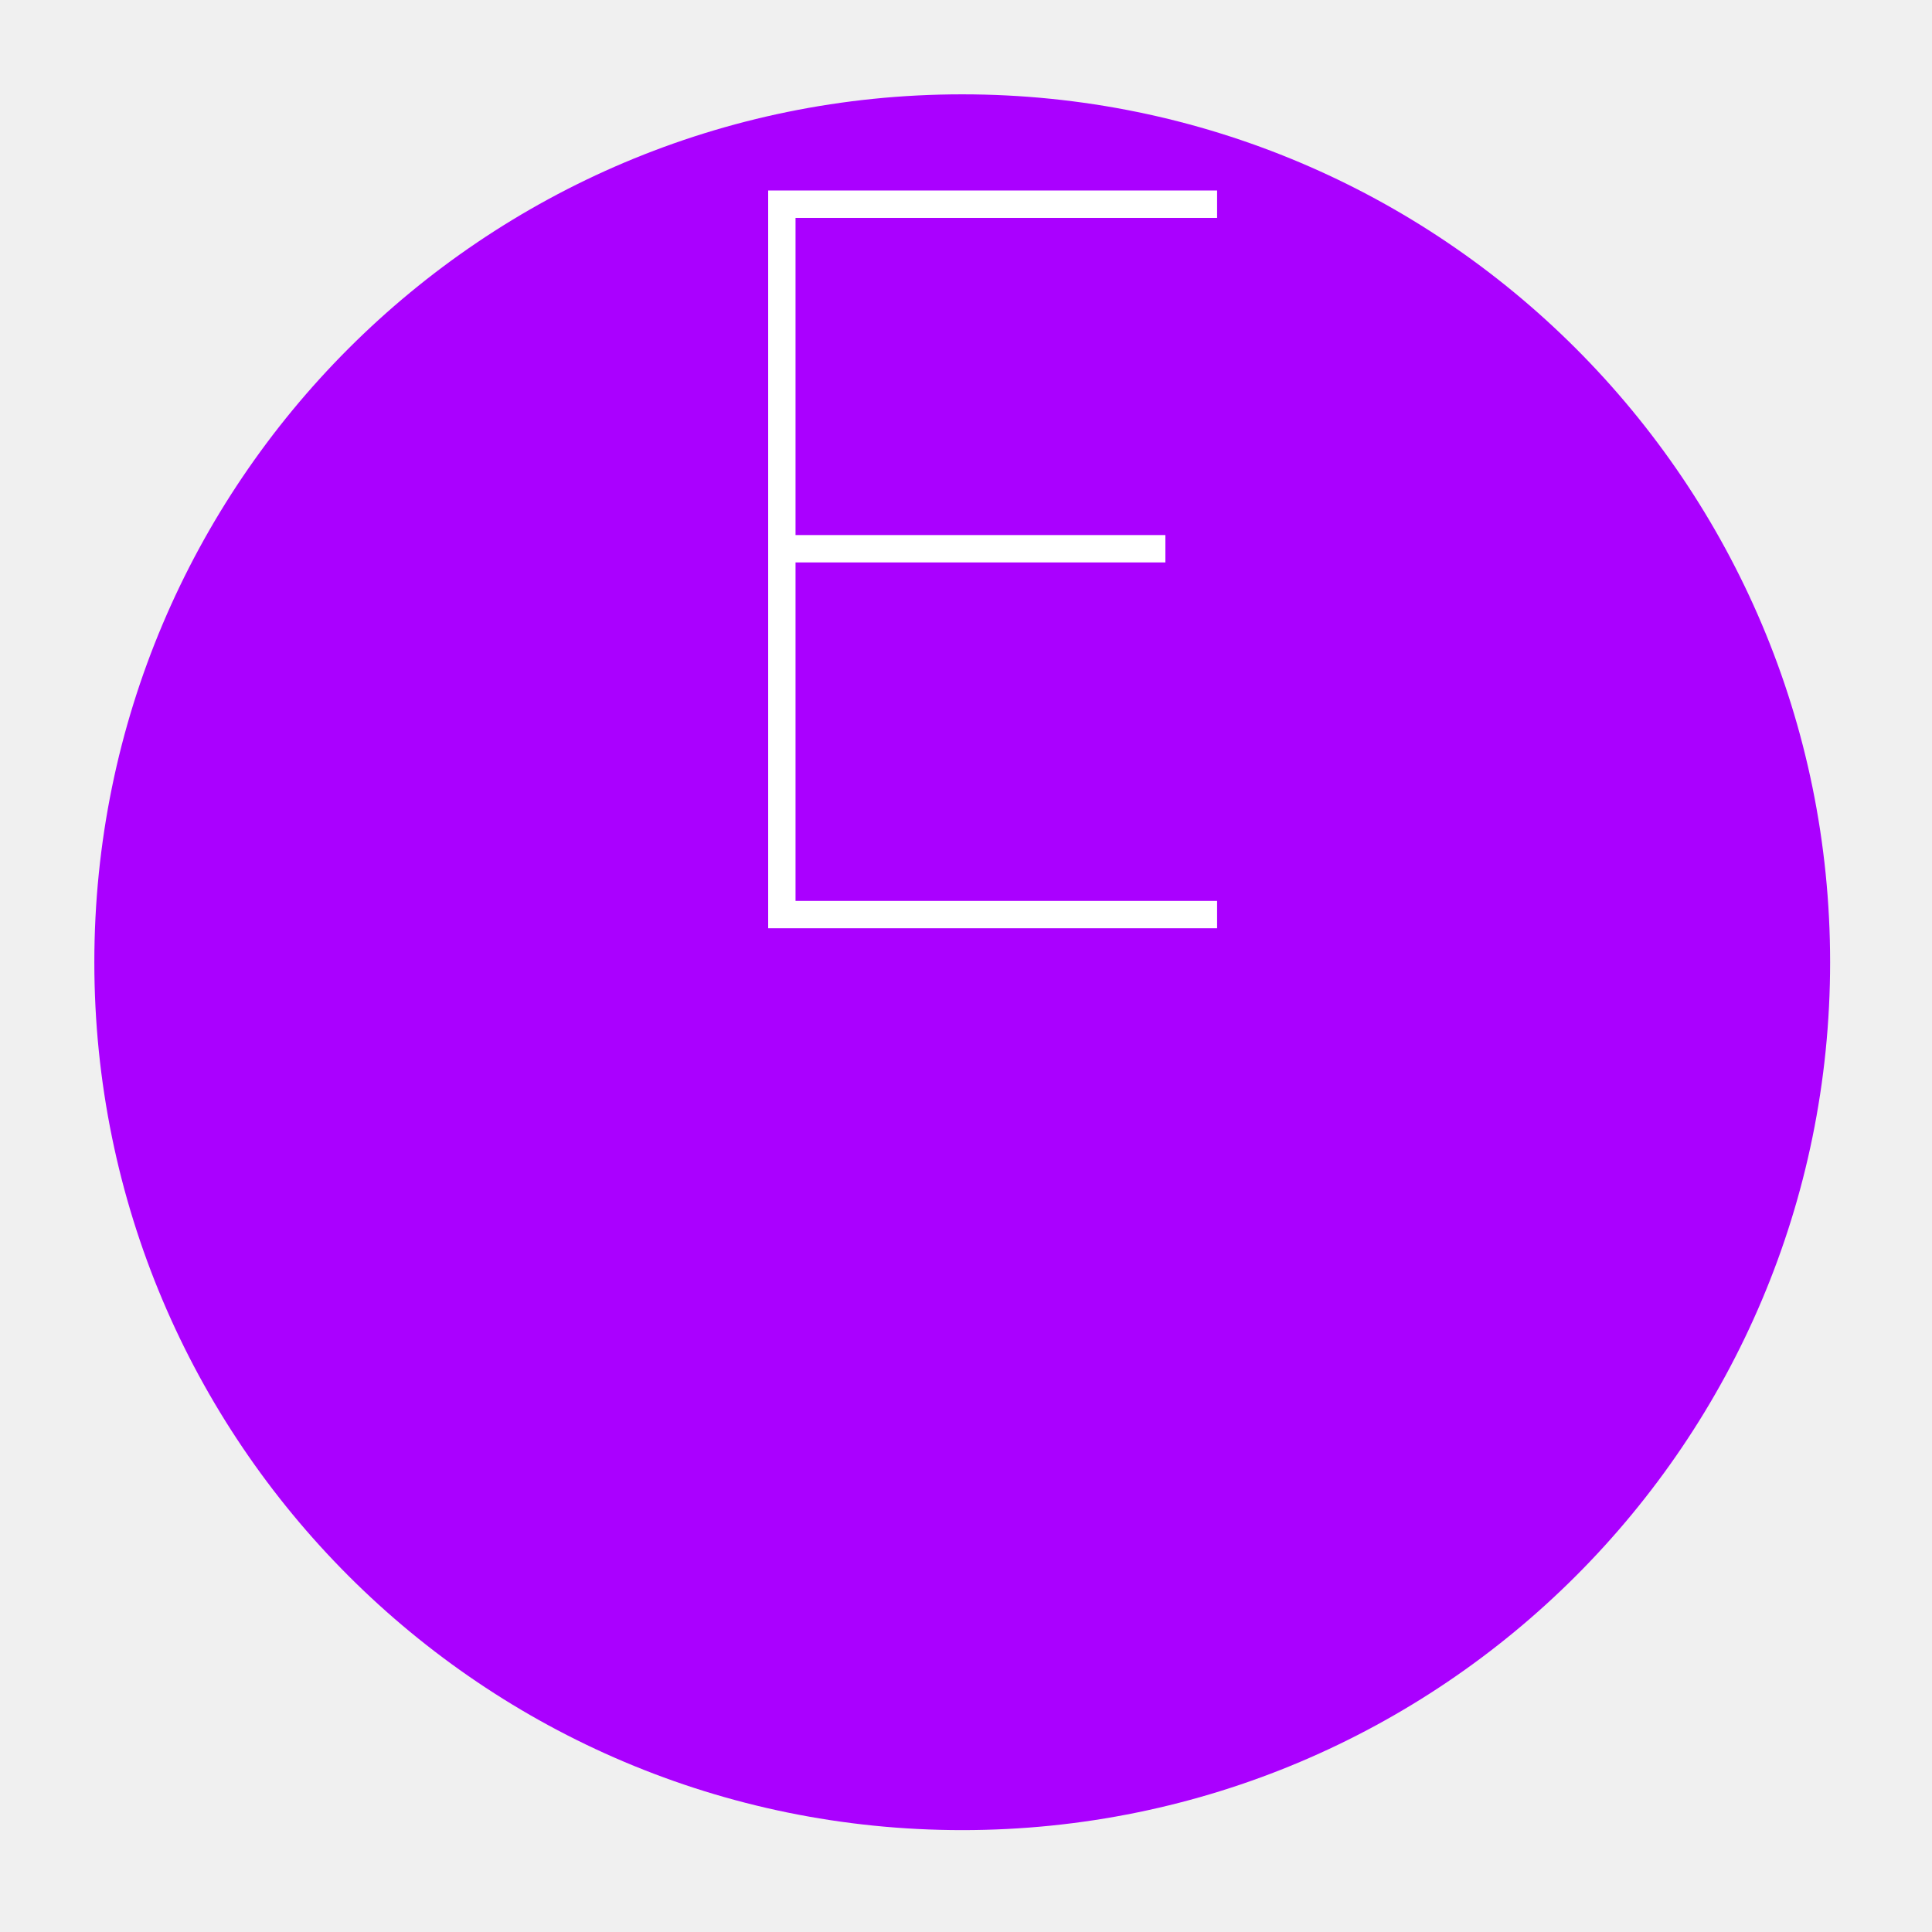
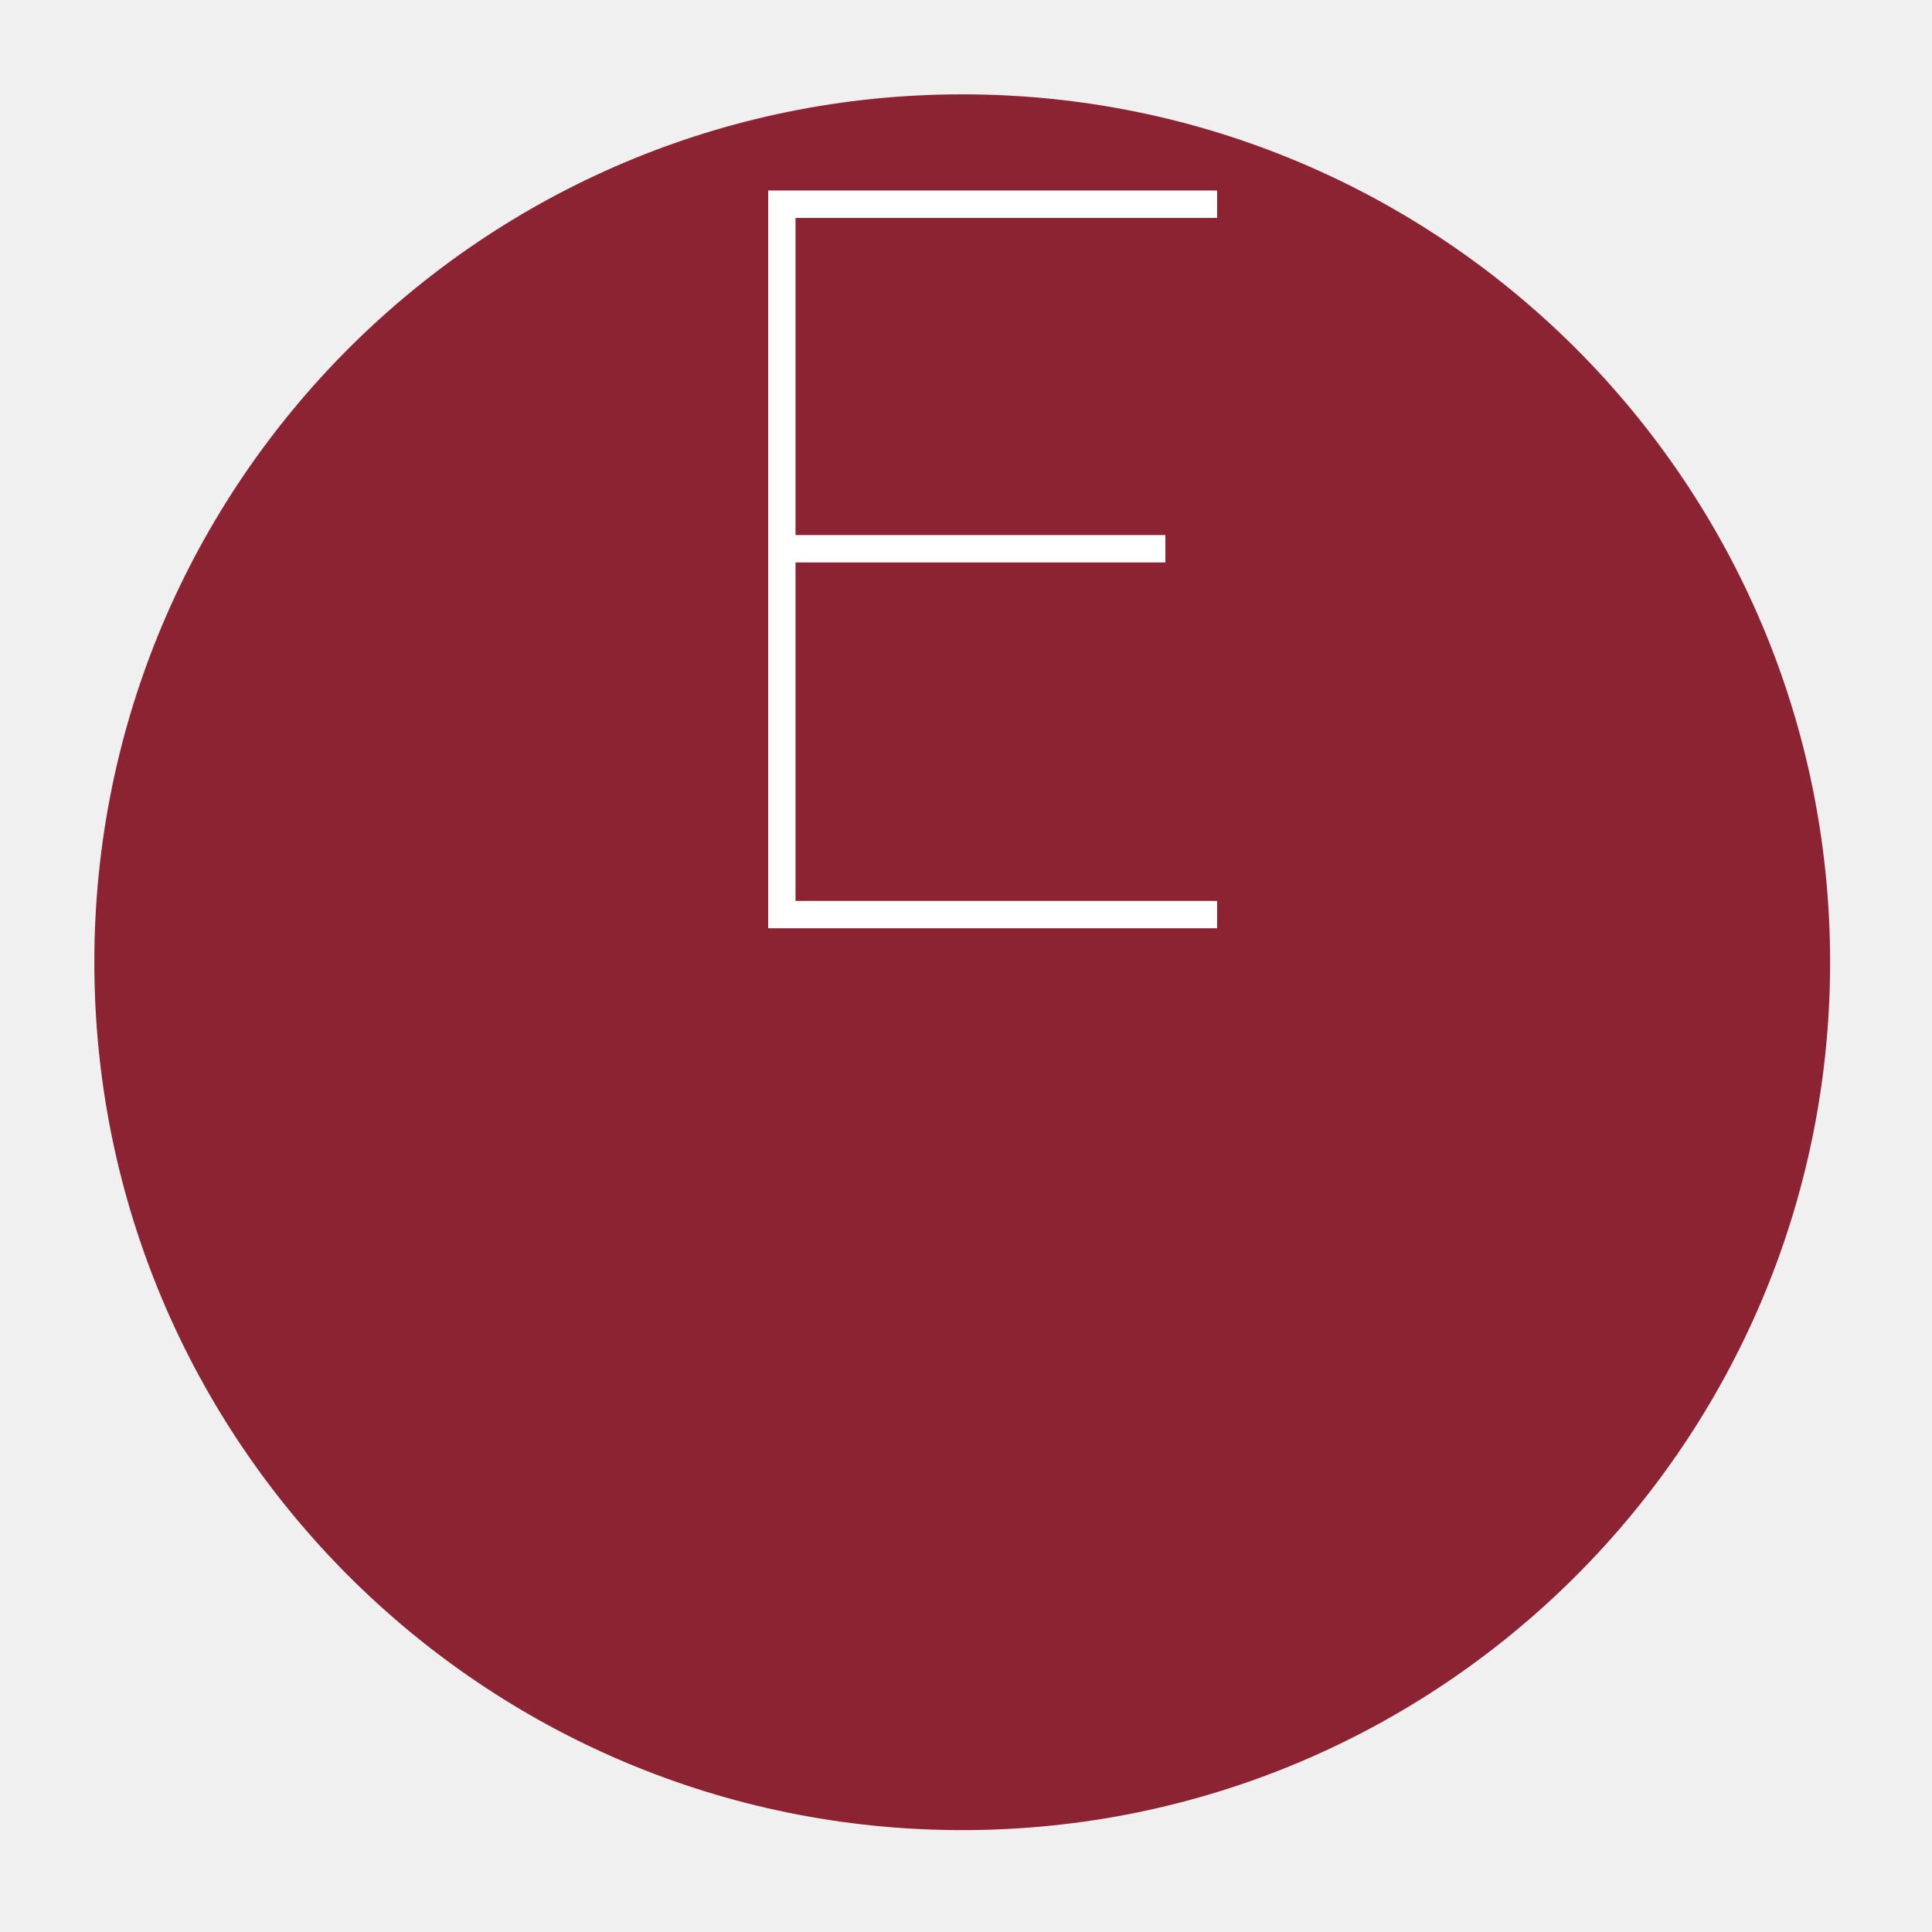
<svg xmlns="http://www.w3.org/2000/svg" width="532" height="532" viewBox="0 0 512 512">
-   <circle cx="255" cy="255" r="230" fill="#aa00ff" />
+   <circle cx="255" cy="255" r="230" fill="#8c2333" />
  <text x="255" y="246" alignment-baseline="central" text-anchor="middle" fill="#fff" font-size="275" font-weight="100" font-family="Roboto">E</text>
</svg>
